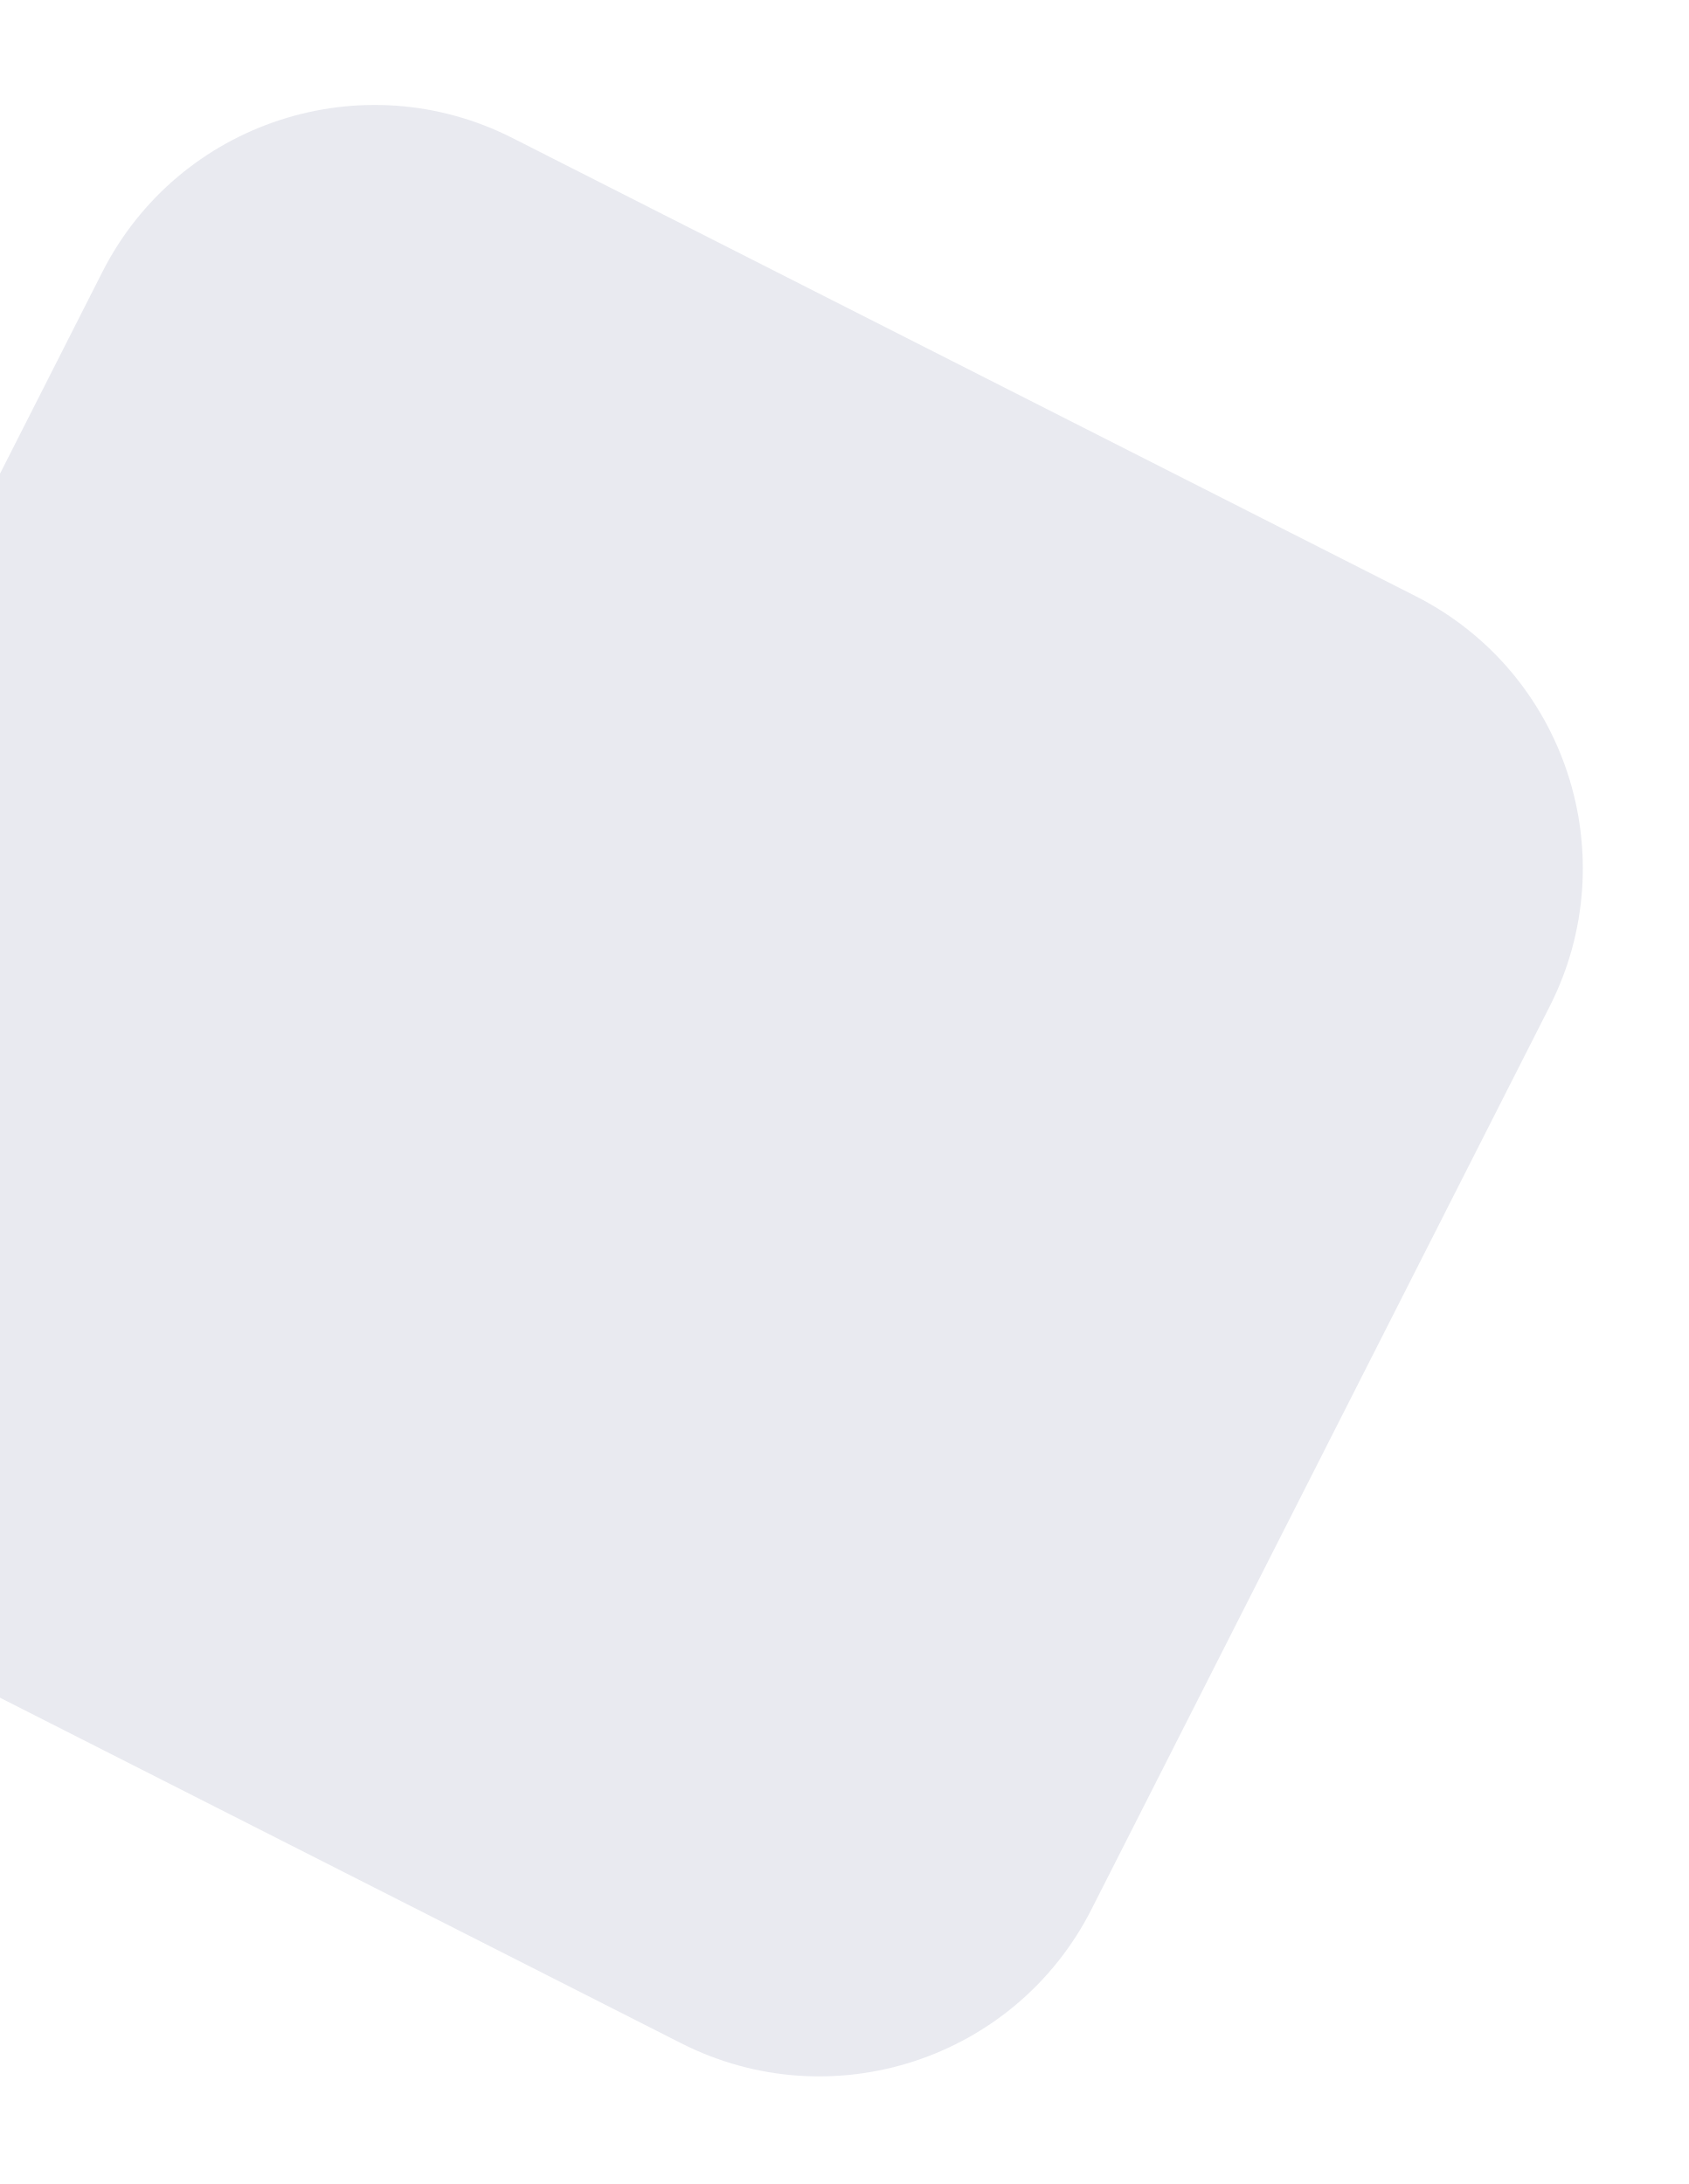
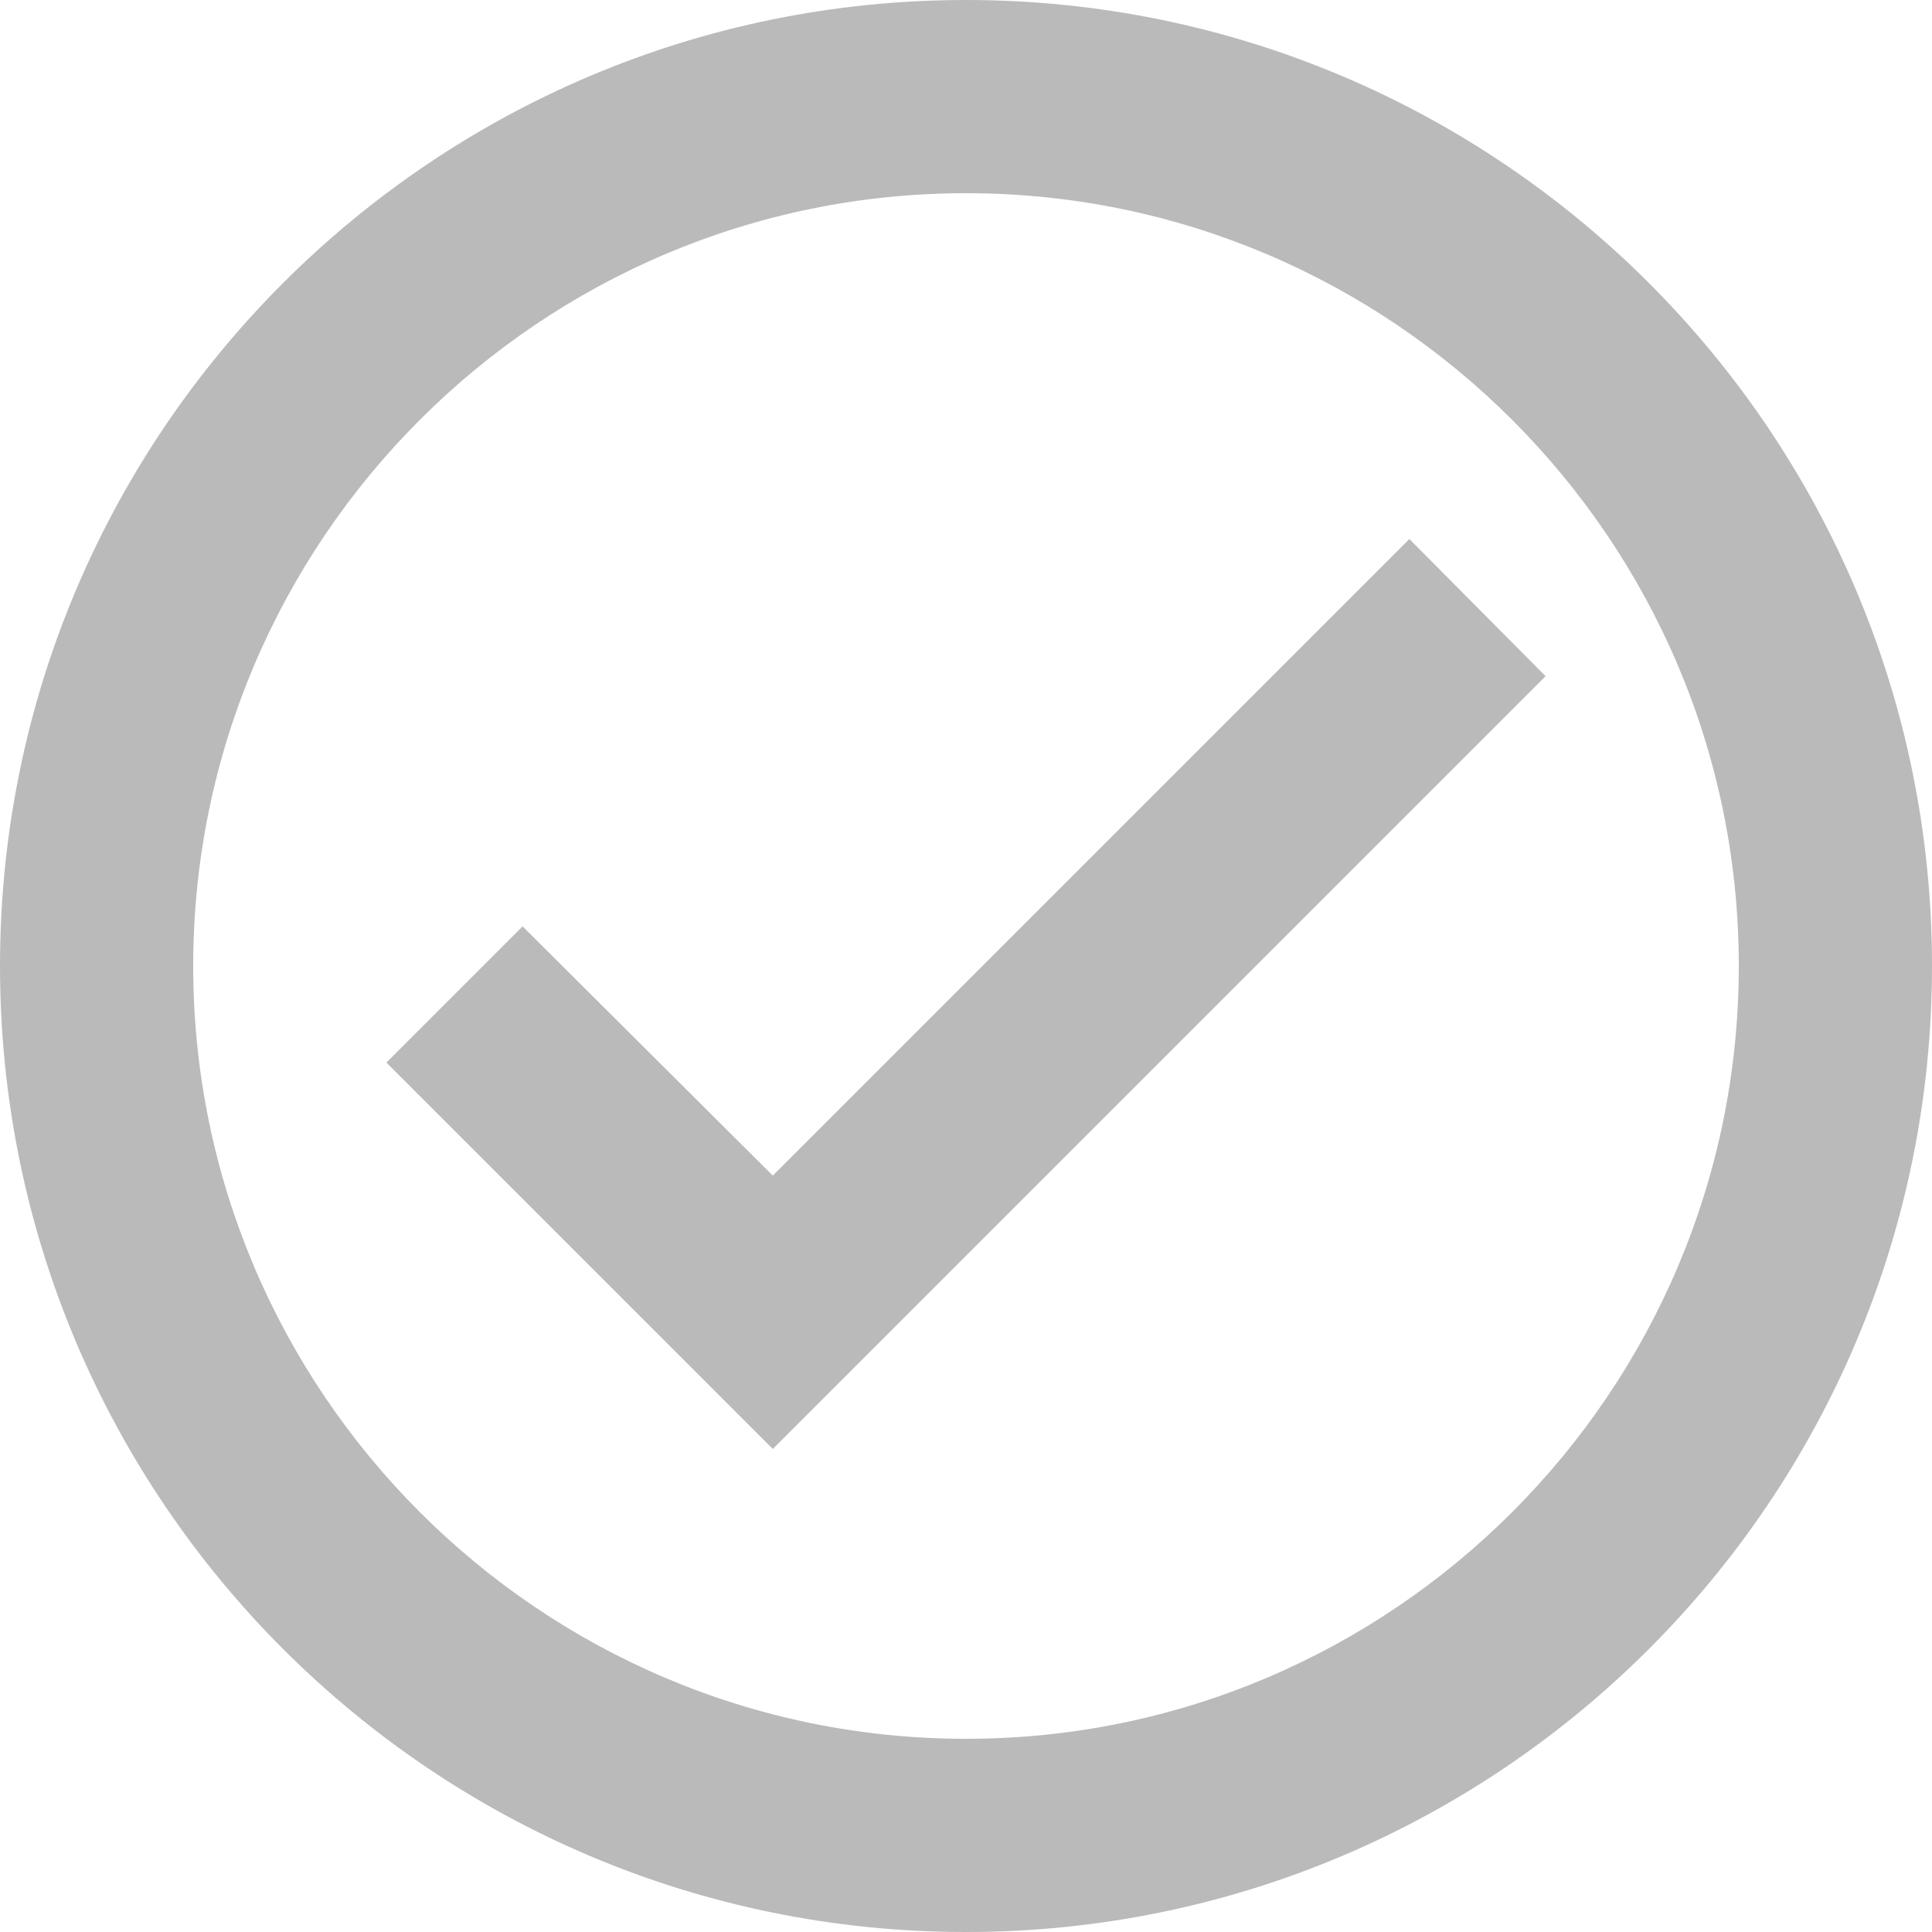
- <svg xmlns="http://www.w3.org/2000/svg" width="194" height="251" viewBox="0 0 194 251" fill="none">
-   <rect opacity="0.1" x="-56.761" y="166.314" width="186.497" height="186.497" rx="35.063" transform="rotate(-63.0984 -56.7611 166.314)" fill="#212D69" />
+ <svg xmlns="http://www.w3.org/2000/svg" width="54" height="54" viewBox="0 0 54 54" fill="none">
+   <path d="M27 0C12.096 0 0 12.096 0 27C0 41.904 12.096 54 27 54C41.904 54 54 41.904 54 27C54 12.096 41.904 0 27 0ZM27 48.6C15.093 48.6 5.4 38.907 5.4 27C5.4 15.093 15.093 5.4 27 5.4C38.907 5.4 48.6 15.093 48.6 27C48.6 38.907 38.907 48.6 27 48.6ZM39.393 15.066L21.6 32.859L14.607 25.893L10.8 29.7L21.6 40.5L43.2 18.9L39.393 15.066Z" fill="#BABABA" />
</svg>
